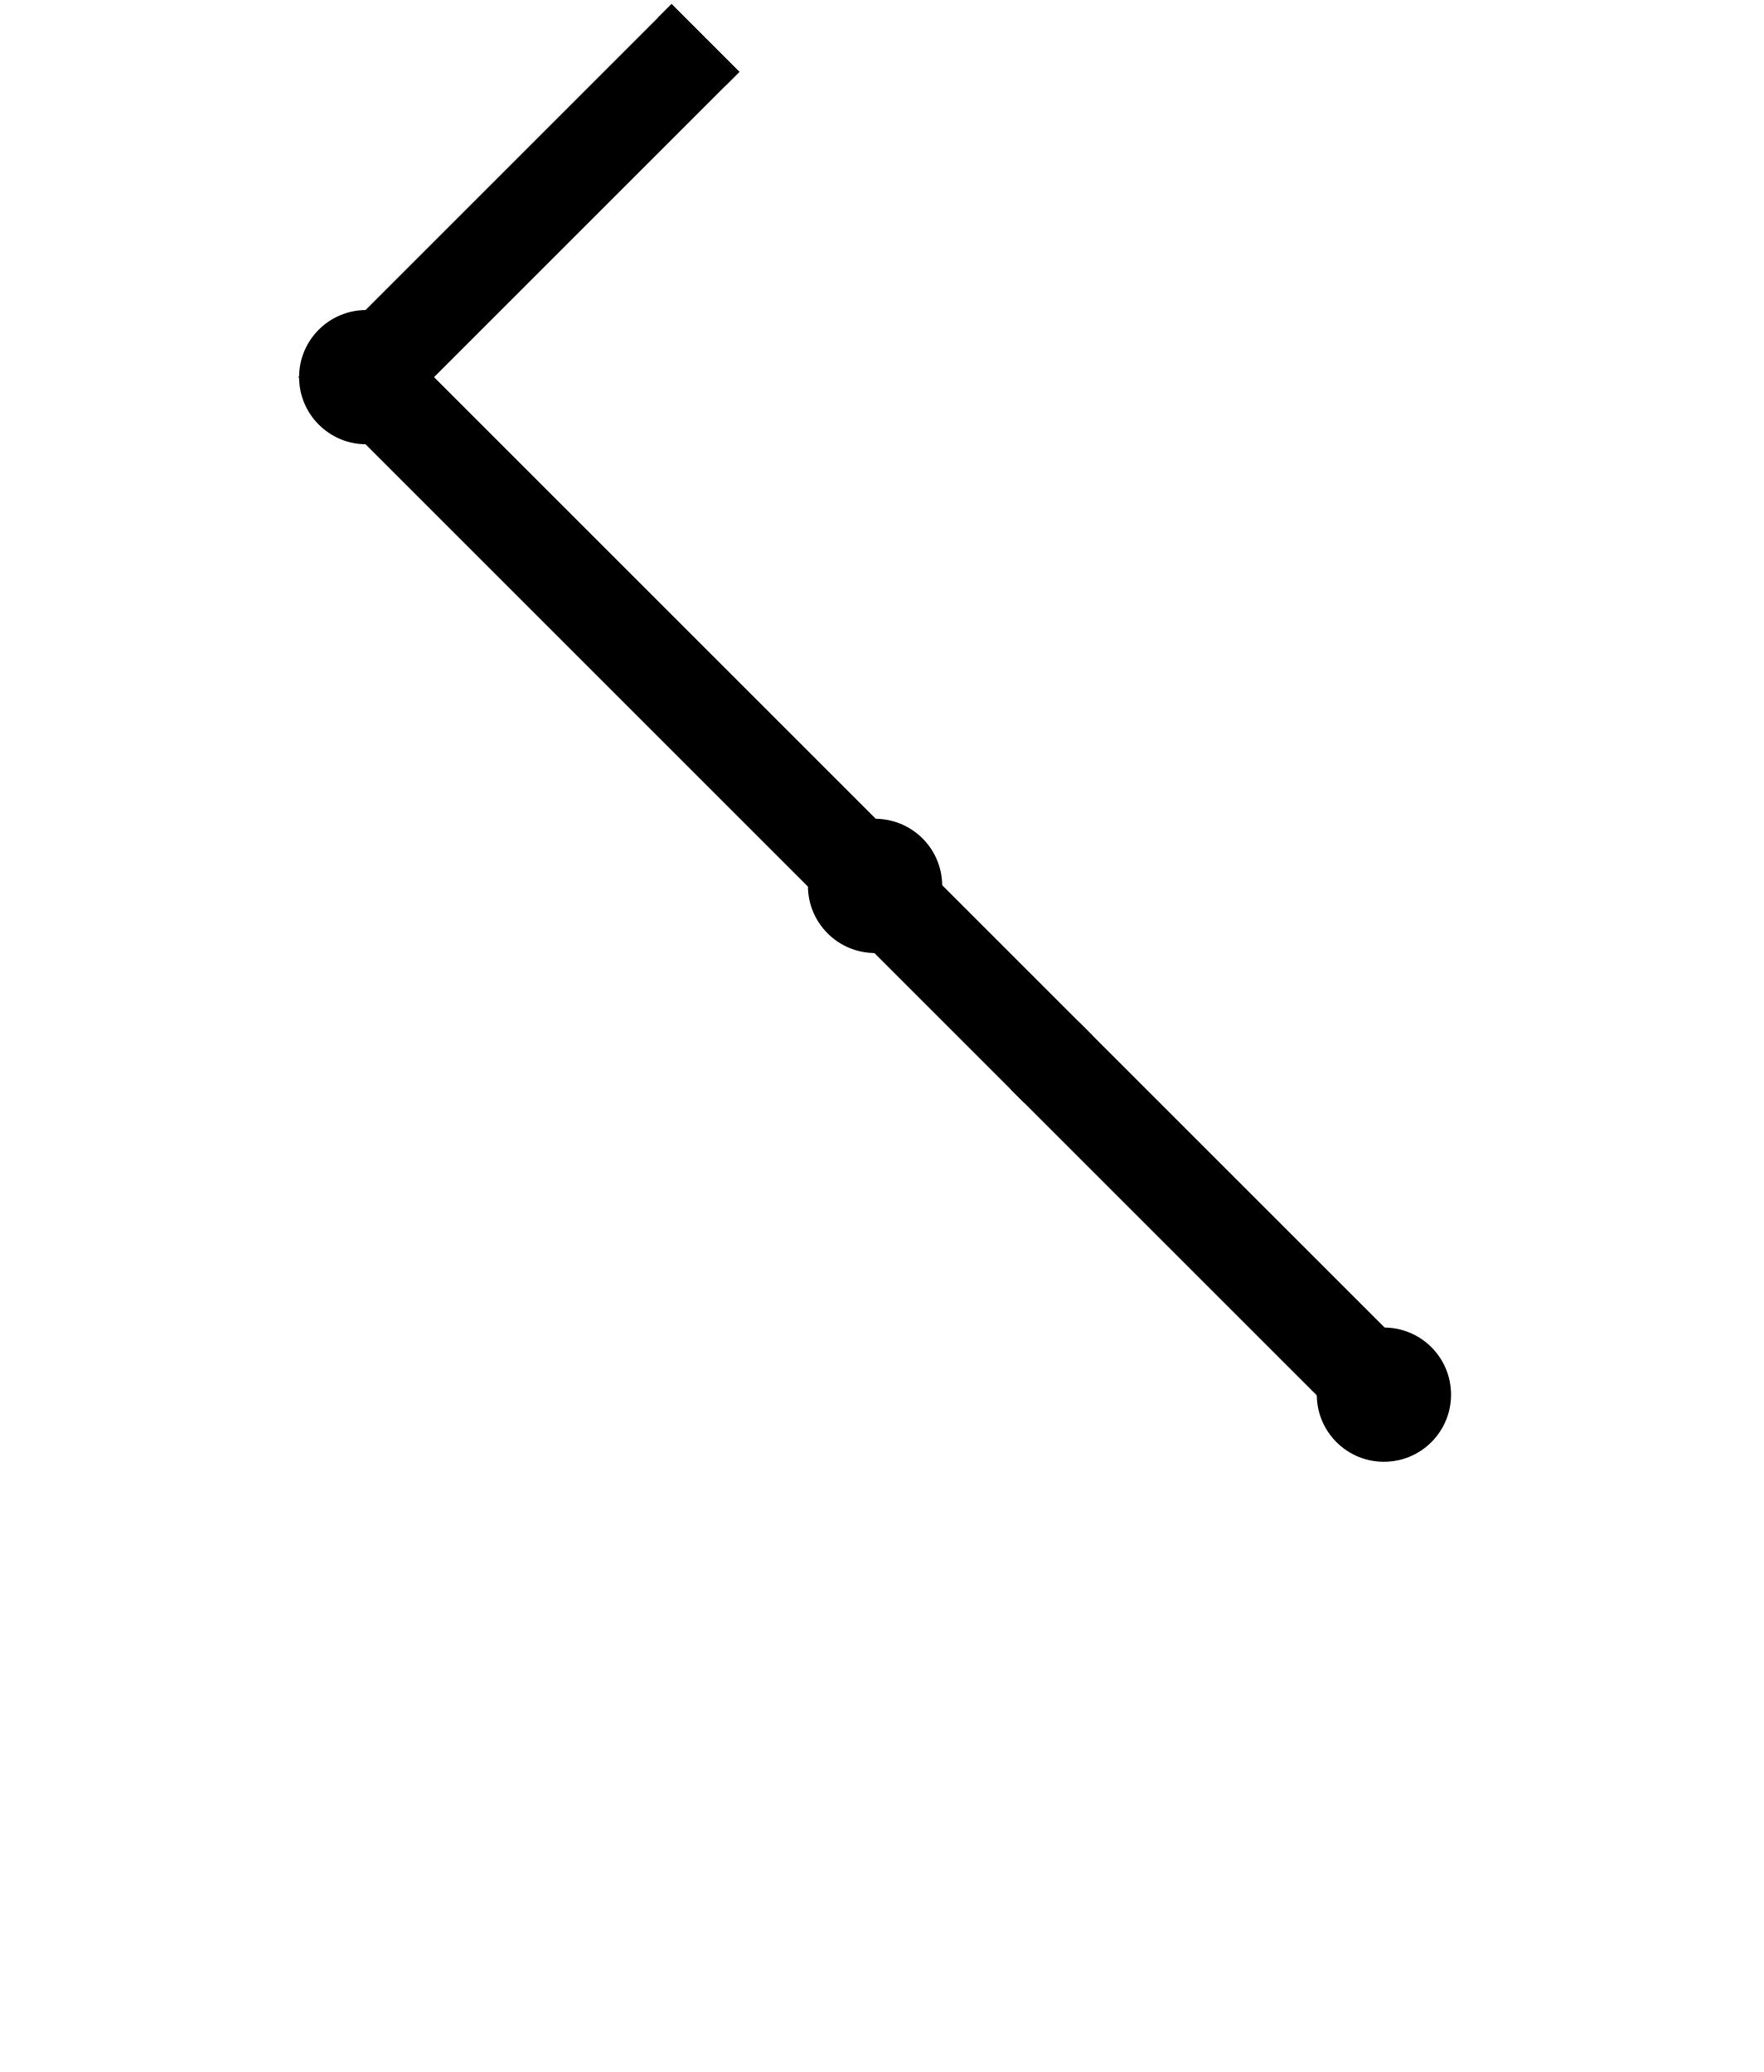
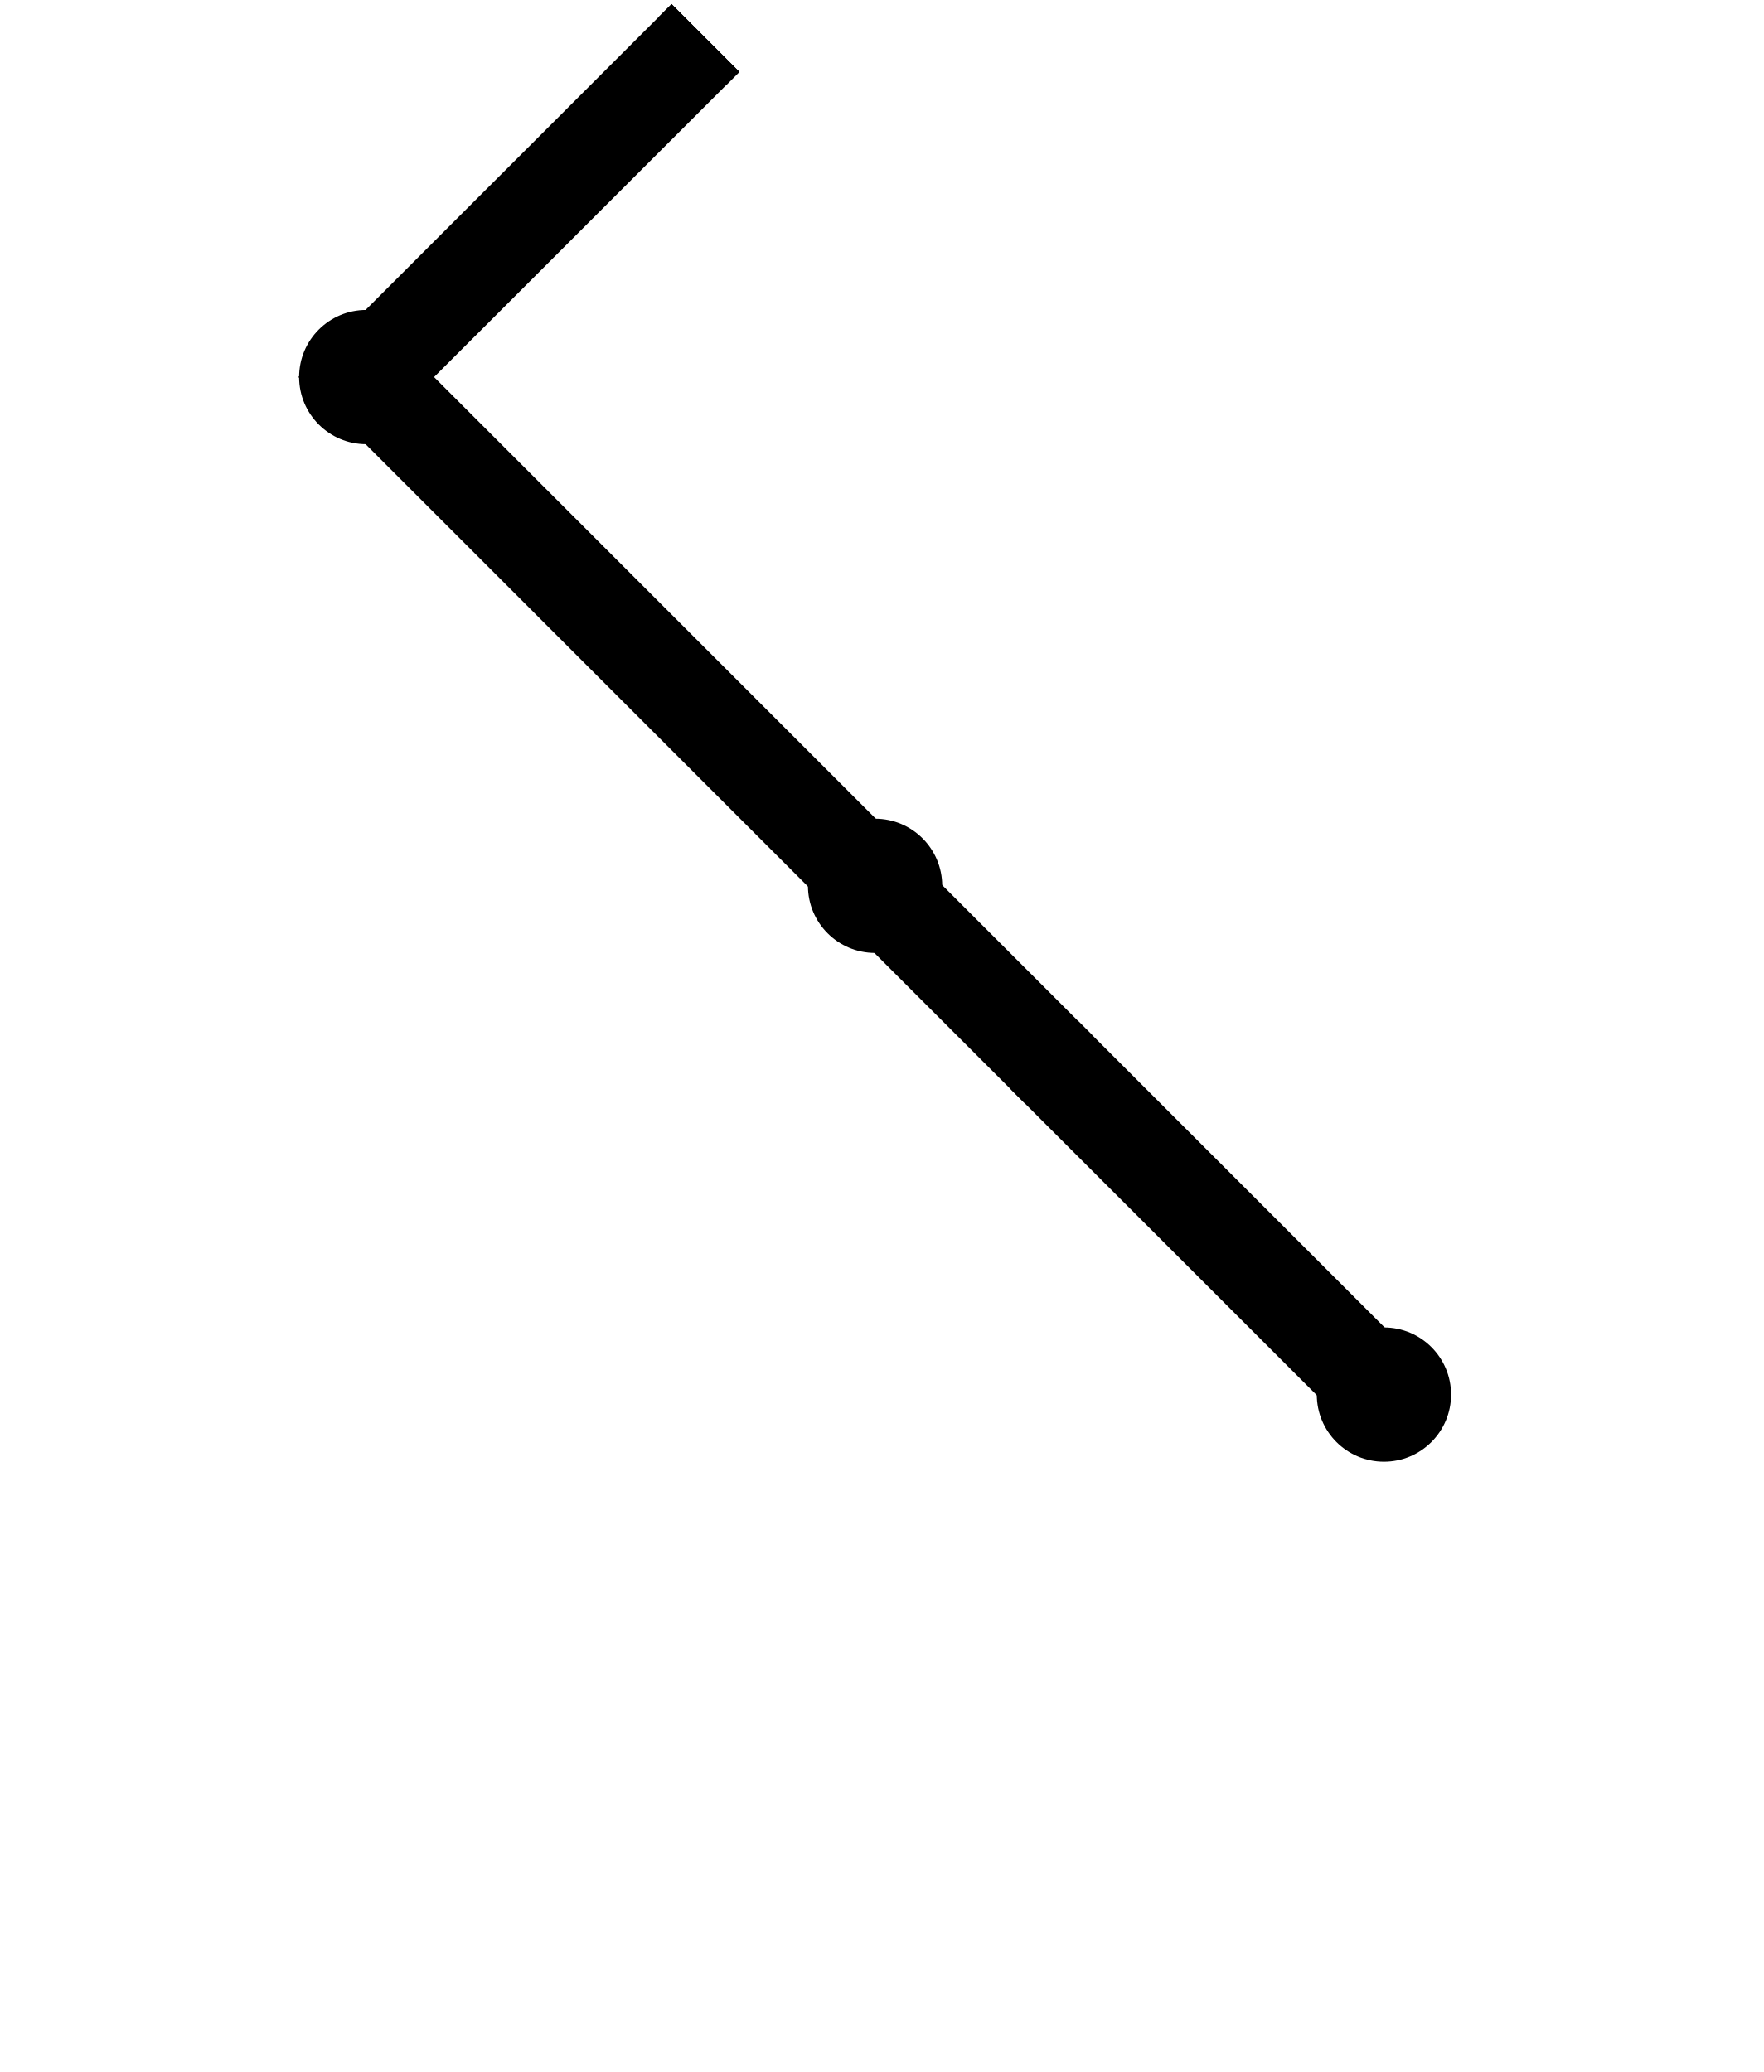
- <svg xmlns="http://www.w3.org/2000/svg" viewBox="0 0 19.457 22.86" version="1.1">
-   <defs id="defs1">
-     <marker id="start-231" orient="auto" style="overflow:visible">
-       <path class="mk-se" d="M 0,0 V -0.5 H 0.2 L 0,0 v 0.5 h 0.2 z" />
+ <svg xmlns="http://www.w3.org/2000/svg" viewBox="0 0 19.457 22.86">
+   <defs>
+     <marker id="s1" orient="auto" style="overflow:visible">
+       <path d="M0 0v-.5h.2L0 0v.5h.2z" class="mk-se" />
    </marker>
-     <marker id="joint-82" orient="auto" style="overflow:visible">
-       <circle r="0.7" class="c-blk" style="stroke-width:0.1px" />
+     <marker id="j1" style="overflow:visible">
+       <circle r=".7" class="c-blk" style="stroke-width:.1px" />
    </marker>
-     <marker id="end-126" orient="auto" style="overflow:visible">
-       <path class="mk-se" d="M 0,0 V -0.5 H -0.2 L 0,0 v 0.5 h -0.2 z" />
+     <marker id="e1" orient="auto" style="overflow:visible">
+       <path d="M0 0v-.5h-.2L0 0v.5h-.2z" class="mk-se" />
    </marker>
  </defs>
-   <g transform="translate(-8.465208,-6.787974)">
-     <path d="M 18.095,29.648 V 16.63" class="c-blue" style="display:inline;fill:none;stroke-width:1.054" />
-     <path d="m 16.247,7.207 -3.742,3.742 5.613,5.613 5.613,5.613 -3.742,-3.742" stroke="currentColor" style="fill:none;stroke-width:1.058;marker-start:url(#start-231);marker-mid:url(#joint-82);marker-end:url(#end-126)" />
-   </g>
+   <path d="M18.095 29.648V16.63" class="c-blue" style="fill:none;stroke-width:1.054" transform="translate(-8.465 -6.788)" />
+   <path stroke="currentColor" d="m16.247 7.207-3.742 3.741 5.613 5.613 5.613 5.613-3.742-3.742" style="fill:none;stroke-width:1.058;marker-start:url(#s1);marker-mid:url(#j1);marker-end:url(#e1)" transform="translate(-8.465 -6.788)" />
</svg>
